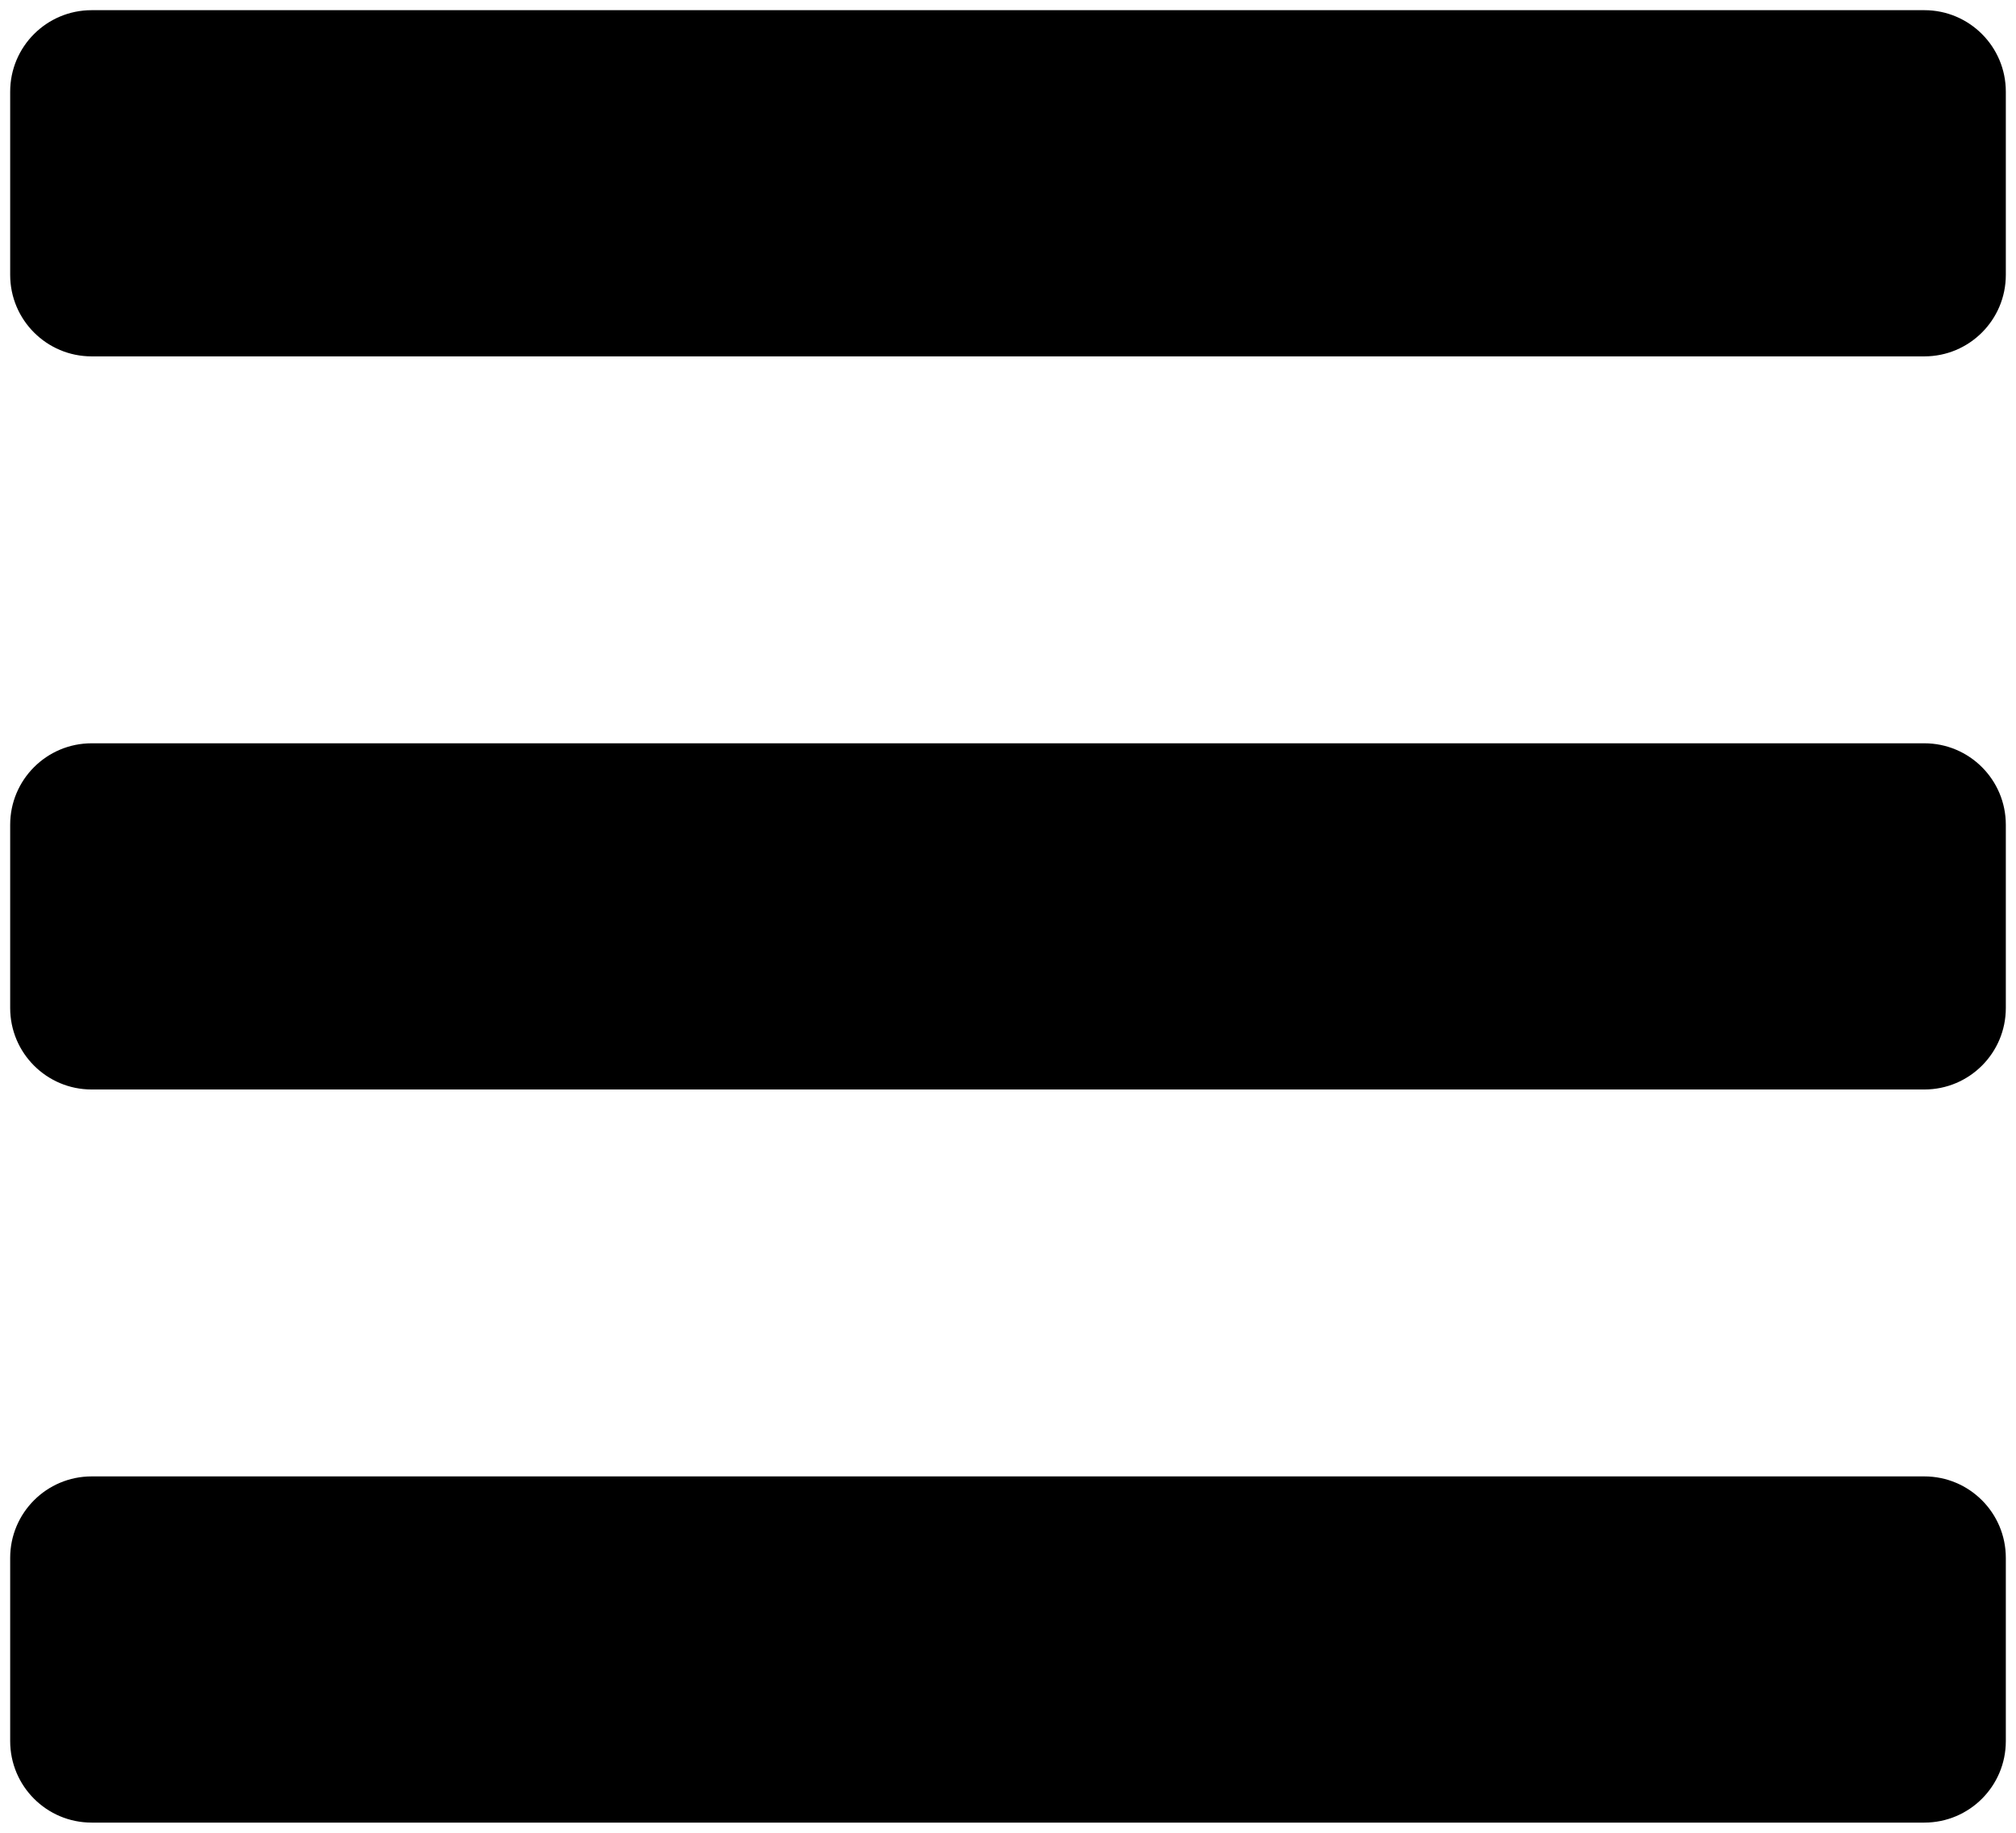
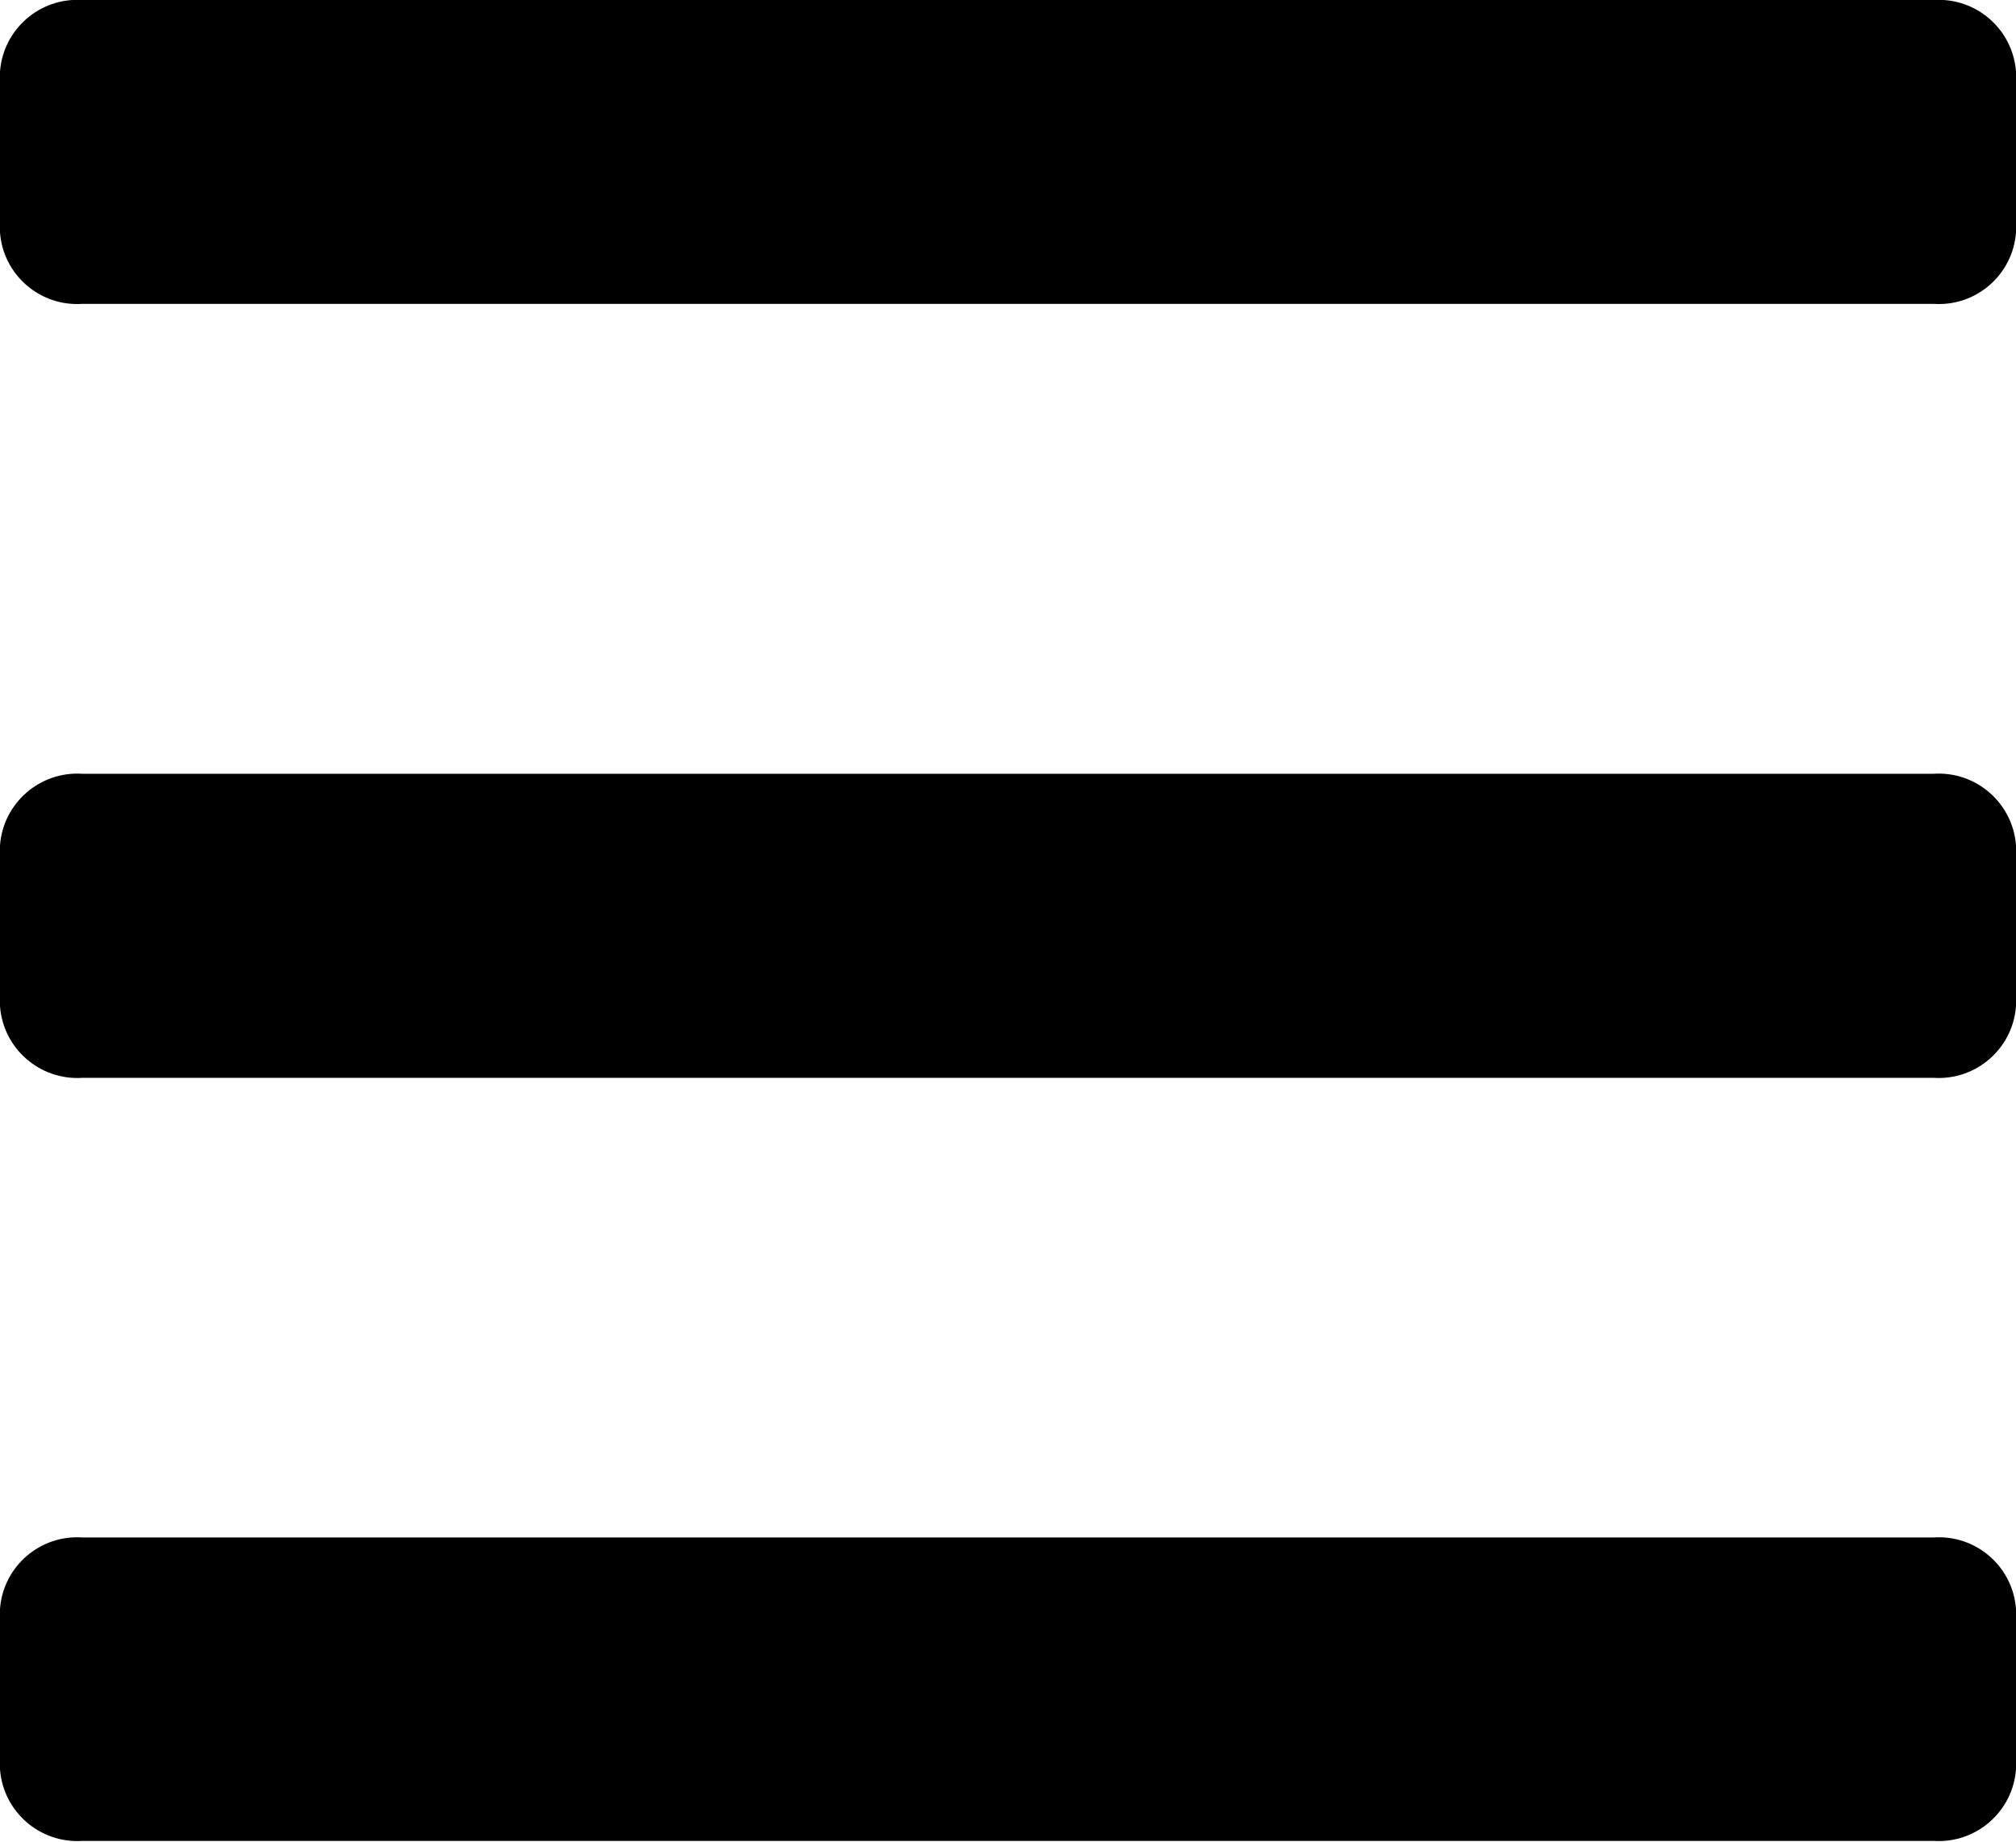
- <svg xmlns="http://www.w3.org/2000/svg" viewBox="0 0 99 90">
-   <rect x="0.5" y="72.5" width="98" height="17" rx="4" />
-   <rect x="0.5" y="36.5" width="98" height="17" rx="4" />
-   <rect x="0.5" y="0.5" width="98" height="17" rx="4" />
+ <svg xmlns="http://www.w3.org/2000/svg" viewBox="0 0 98 89.5">
+   <path d="M4,74.73H94a3.76,3.76,0,0,1,4,3.47V86a3.77,3.77,0,0,1-4,3.48H4A3.77,3.77,0,0,1,0,86V78.2A3.76,3.76,0,0,1,4,74.73Z" />
+   <path d="M4,37.61H94a3.77,3.77,0,0,1,4,3.48v7.82a3.77,3.77,0,0,1-4,3.48H4a3.77,3.77,0,0,1-4-3.48V41.09A3.77,3.77,0,0,1,4,37.61Z" />
+   <path d="M4,0H94a3.77,3.77,0,0,1,4,3.48V11.3a3.76,3.76,0,0,1-4,3.47H4A3.76,3.76,0,0,1,0,11.3V3.48A3.77,3.77,0,0,1,4,0Z" />
</svg>
